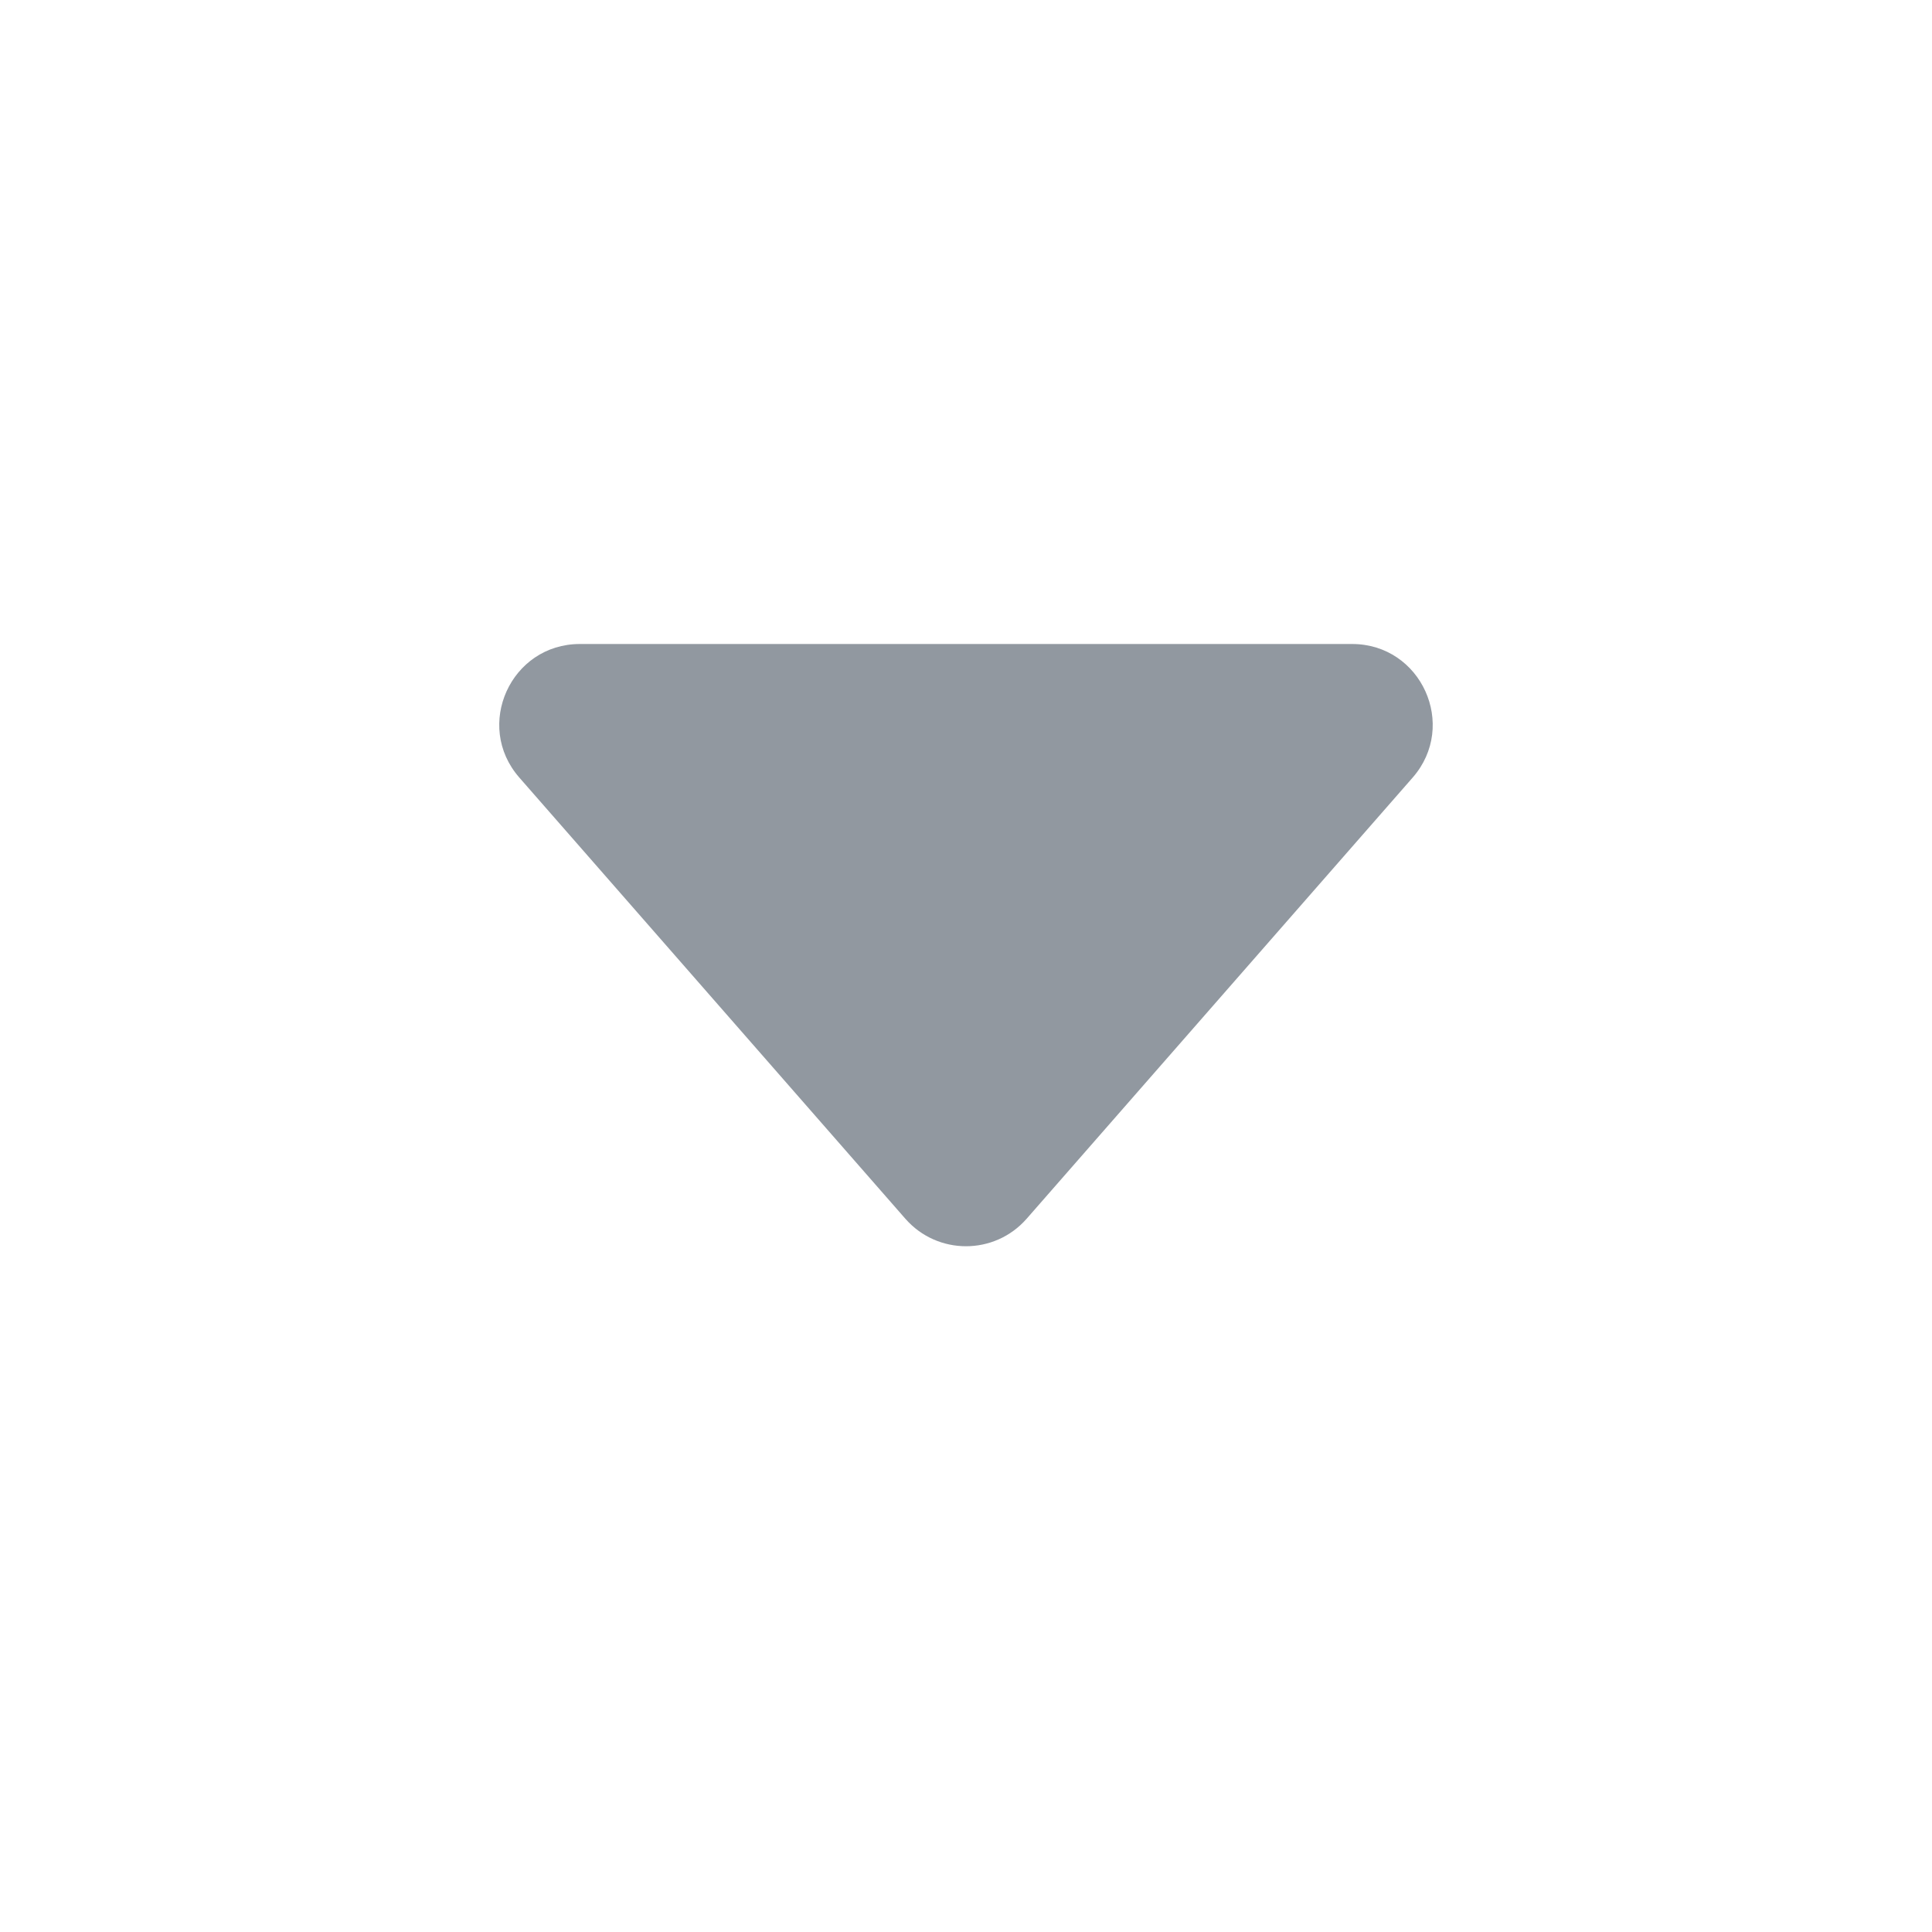
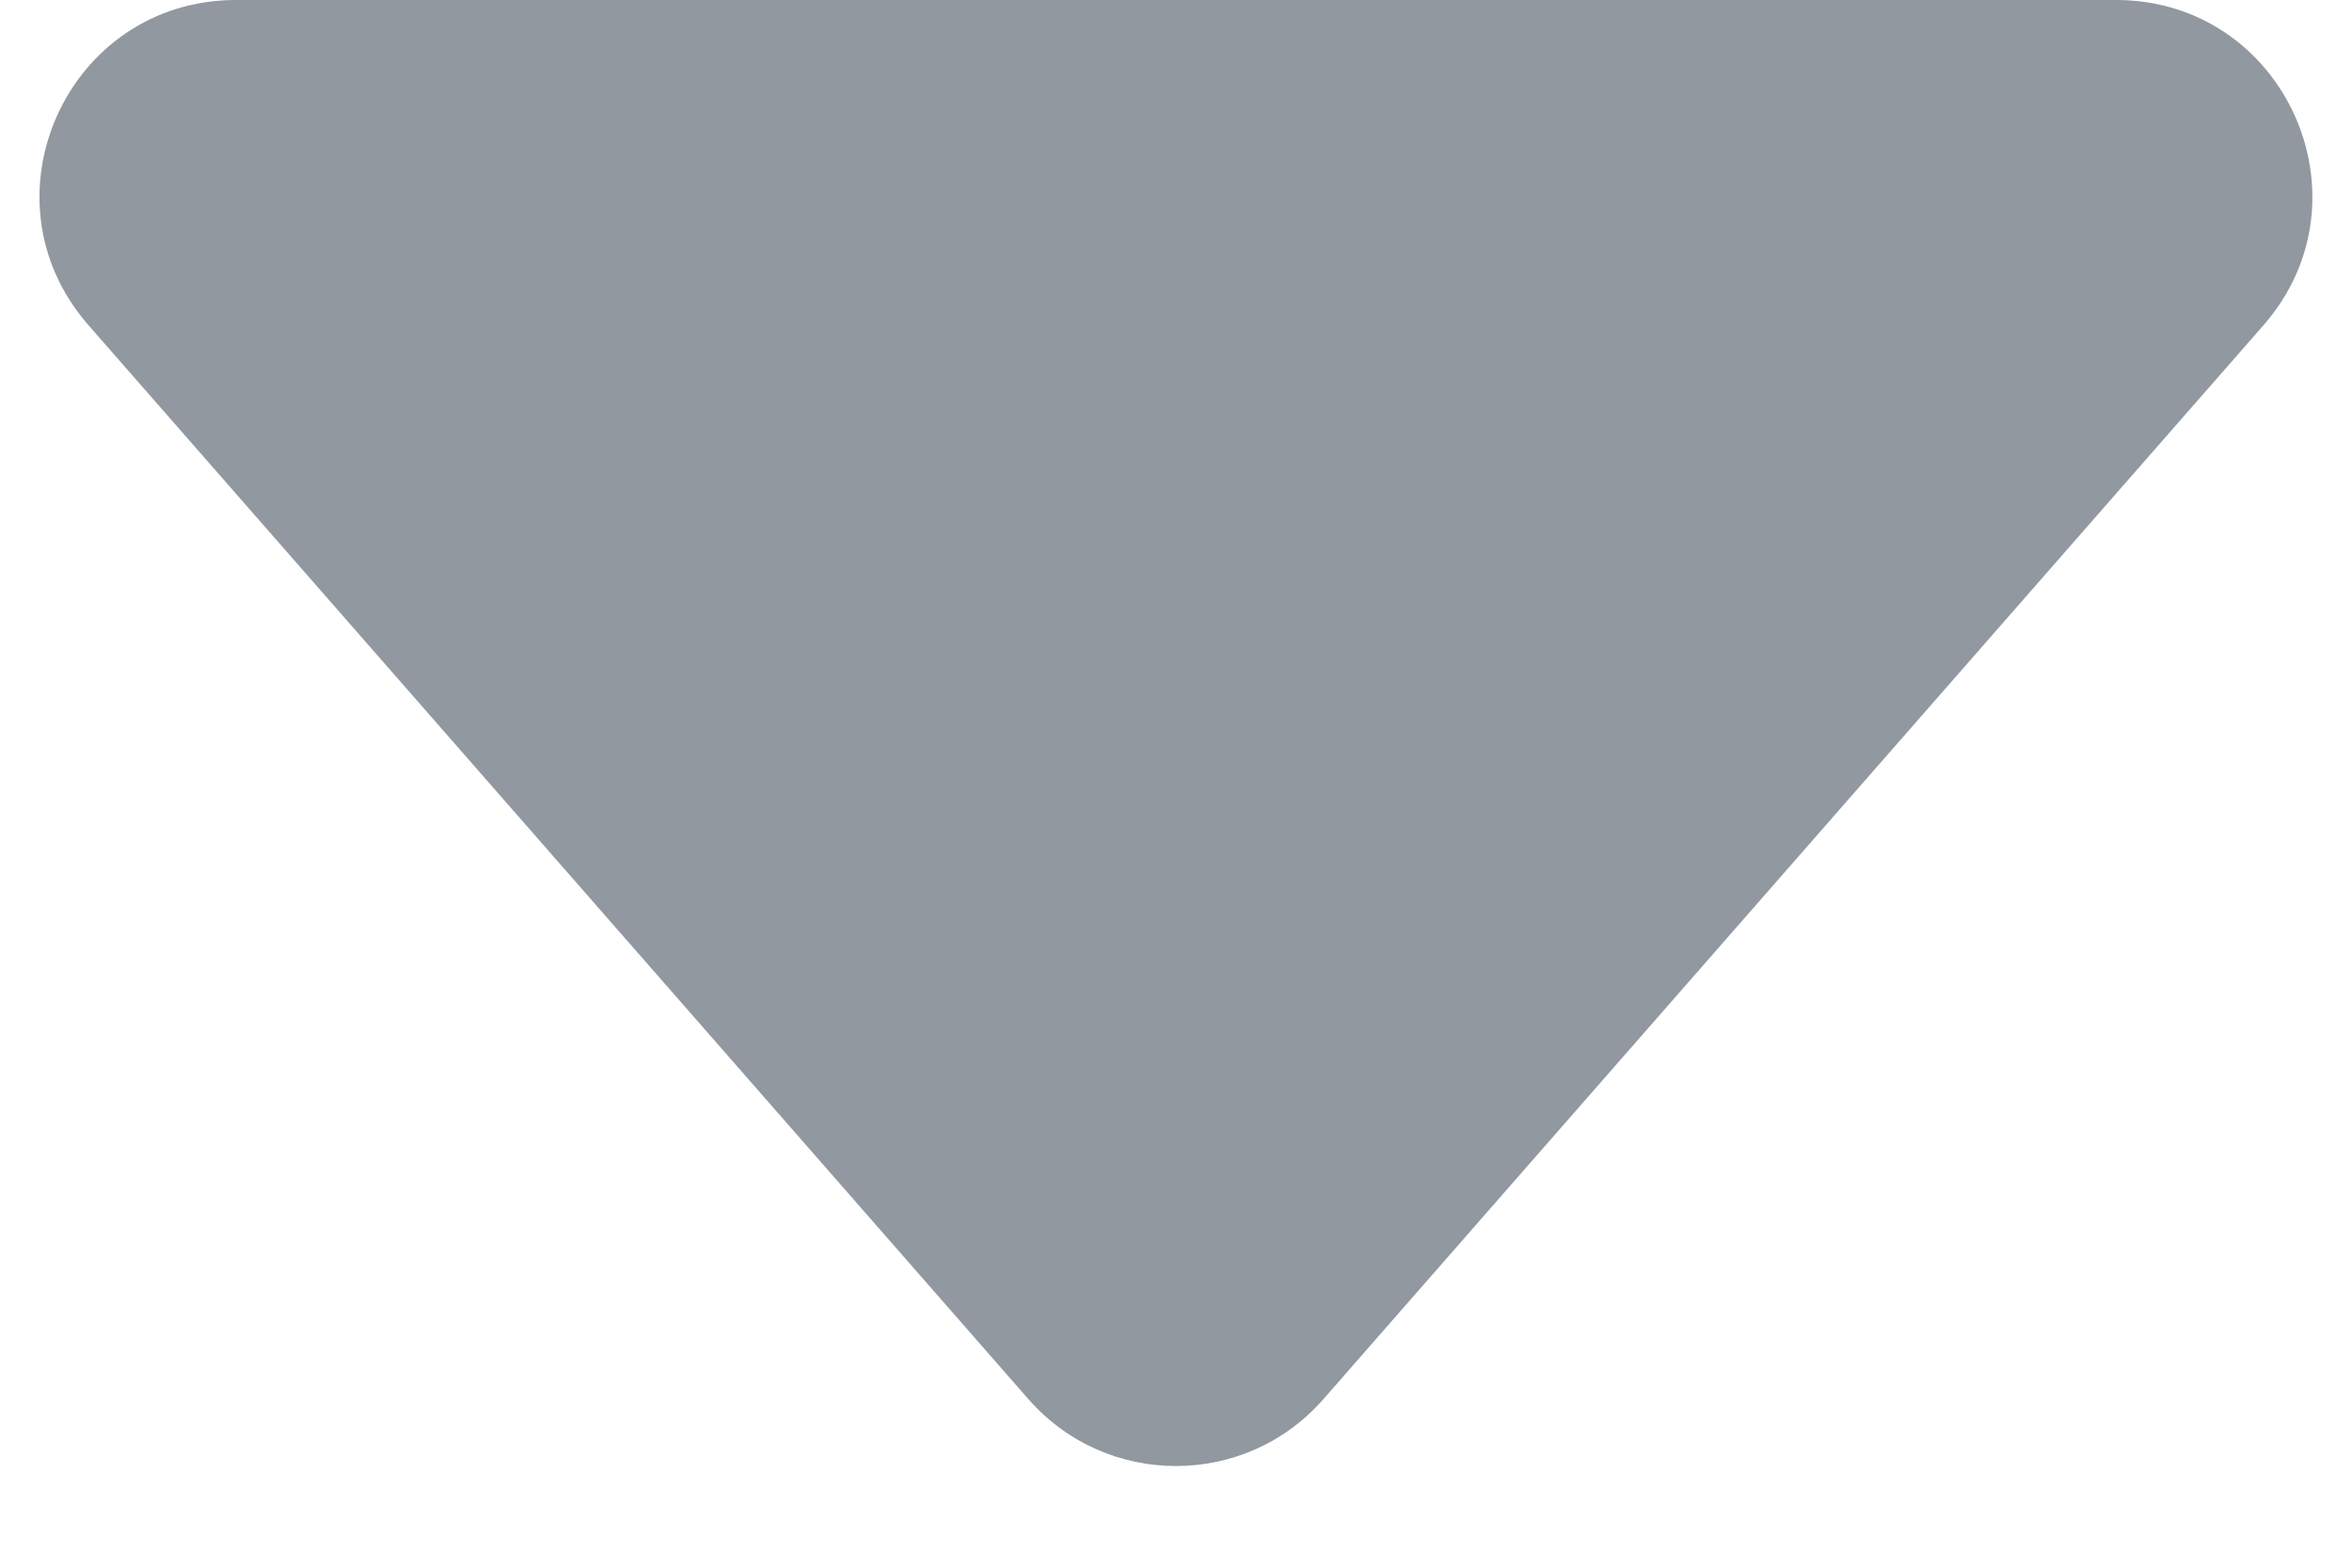
- <svg xmlns="http://www.w3.org/2000/svg" width="24" height="24" viewBox="0 0 24 24" fill="none">
-   <rect width="24" height="24" fill="#D8D8D8" fill-opacity="0.01" />
-   <path fill-rule="evenodd" clip-rule="evenodd" d="M6.451 9.659C5.885 9.012 6.345 8 7.204 8H16.796C17.655 8 18.114 9.012 17.549 9.659L12.753 15.14C12.354 15.595 11.646 15.595 11.247 15.14L6.451 9.659Z" fill="#9198A0" />
+ <svg xmlns="http://www.w3.org/2000/svg" width="12" height="8" viewBox="0 0 12 8" fill="none">
+   <path fill-rule="evenodd" clip-rule="evenodd" d="M0.451 1.659C-0.115 1.012 0.344 0 1.204 0L10.796 0C11.655 0 12.114 1.012 11.549 1.659L6.752 7.14C6.354 7.595 5.646 7.595 5.247 7.14L0.451 1.659Z" fill="#9198A0" />
</svg>
